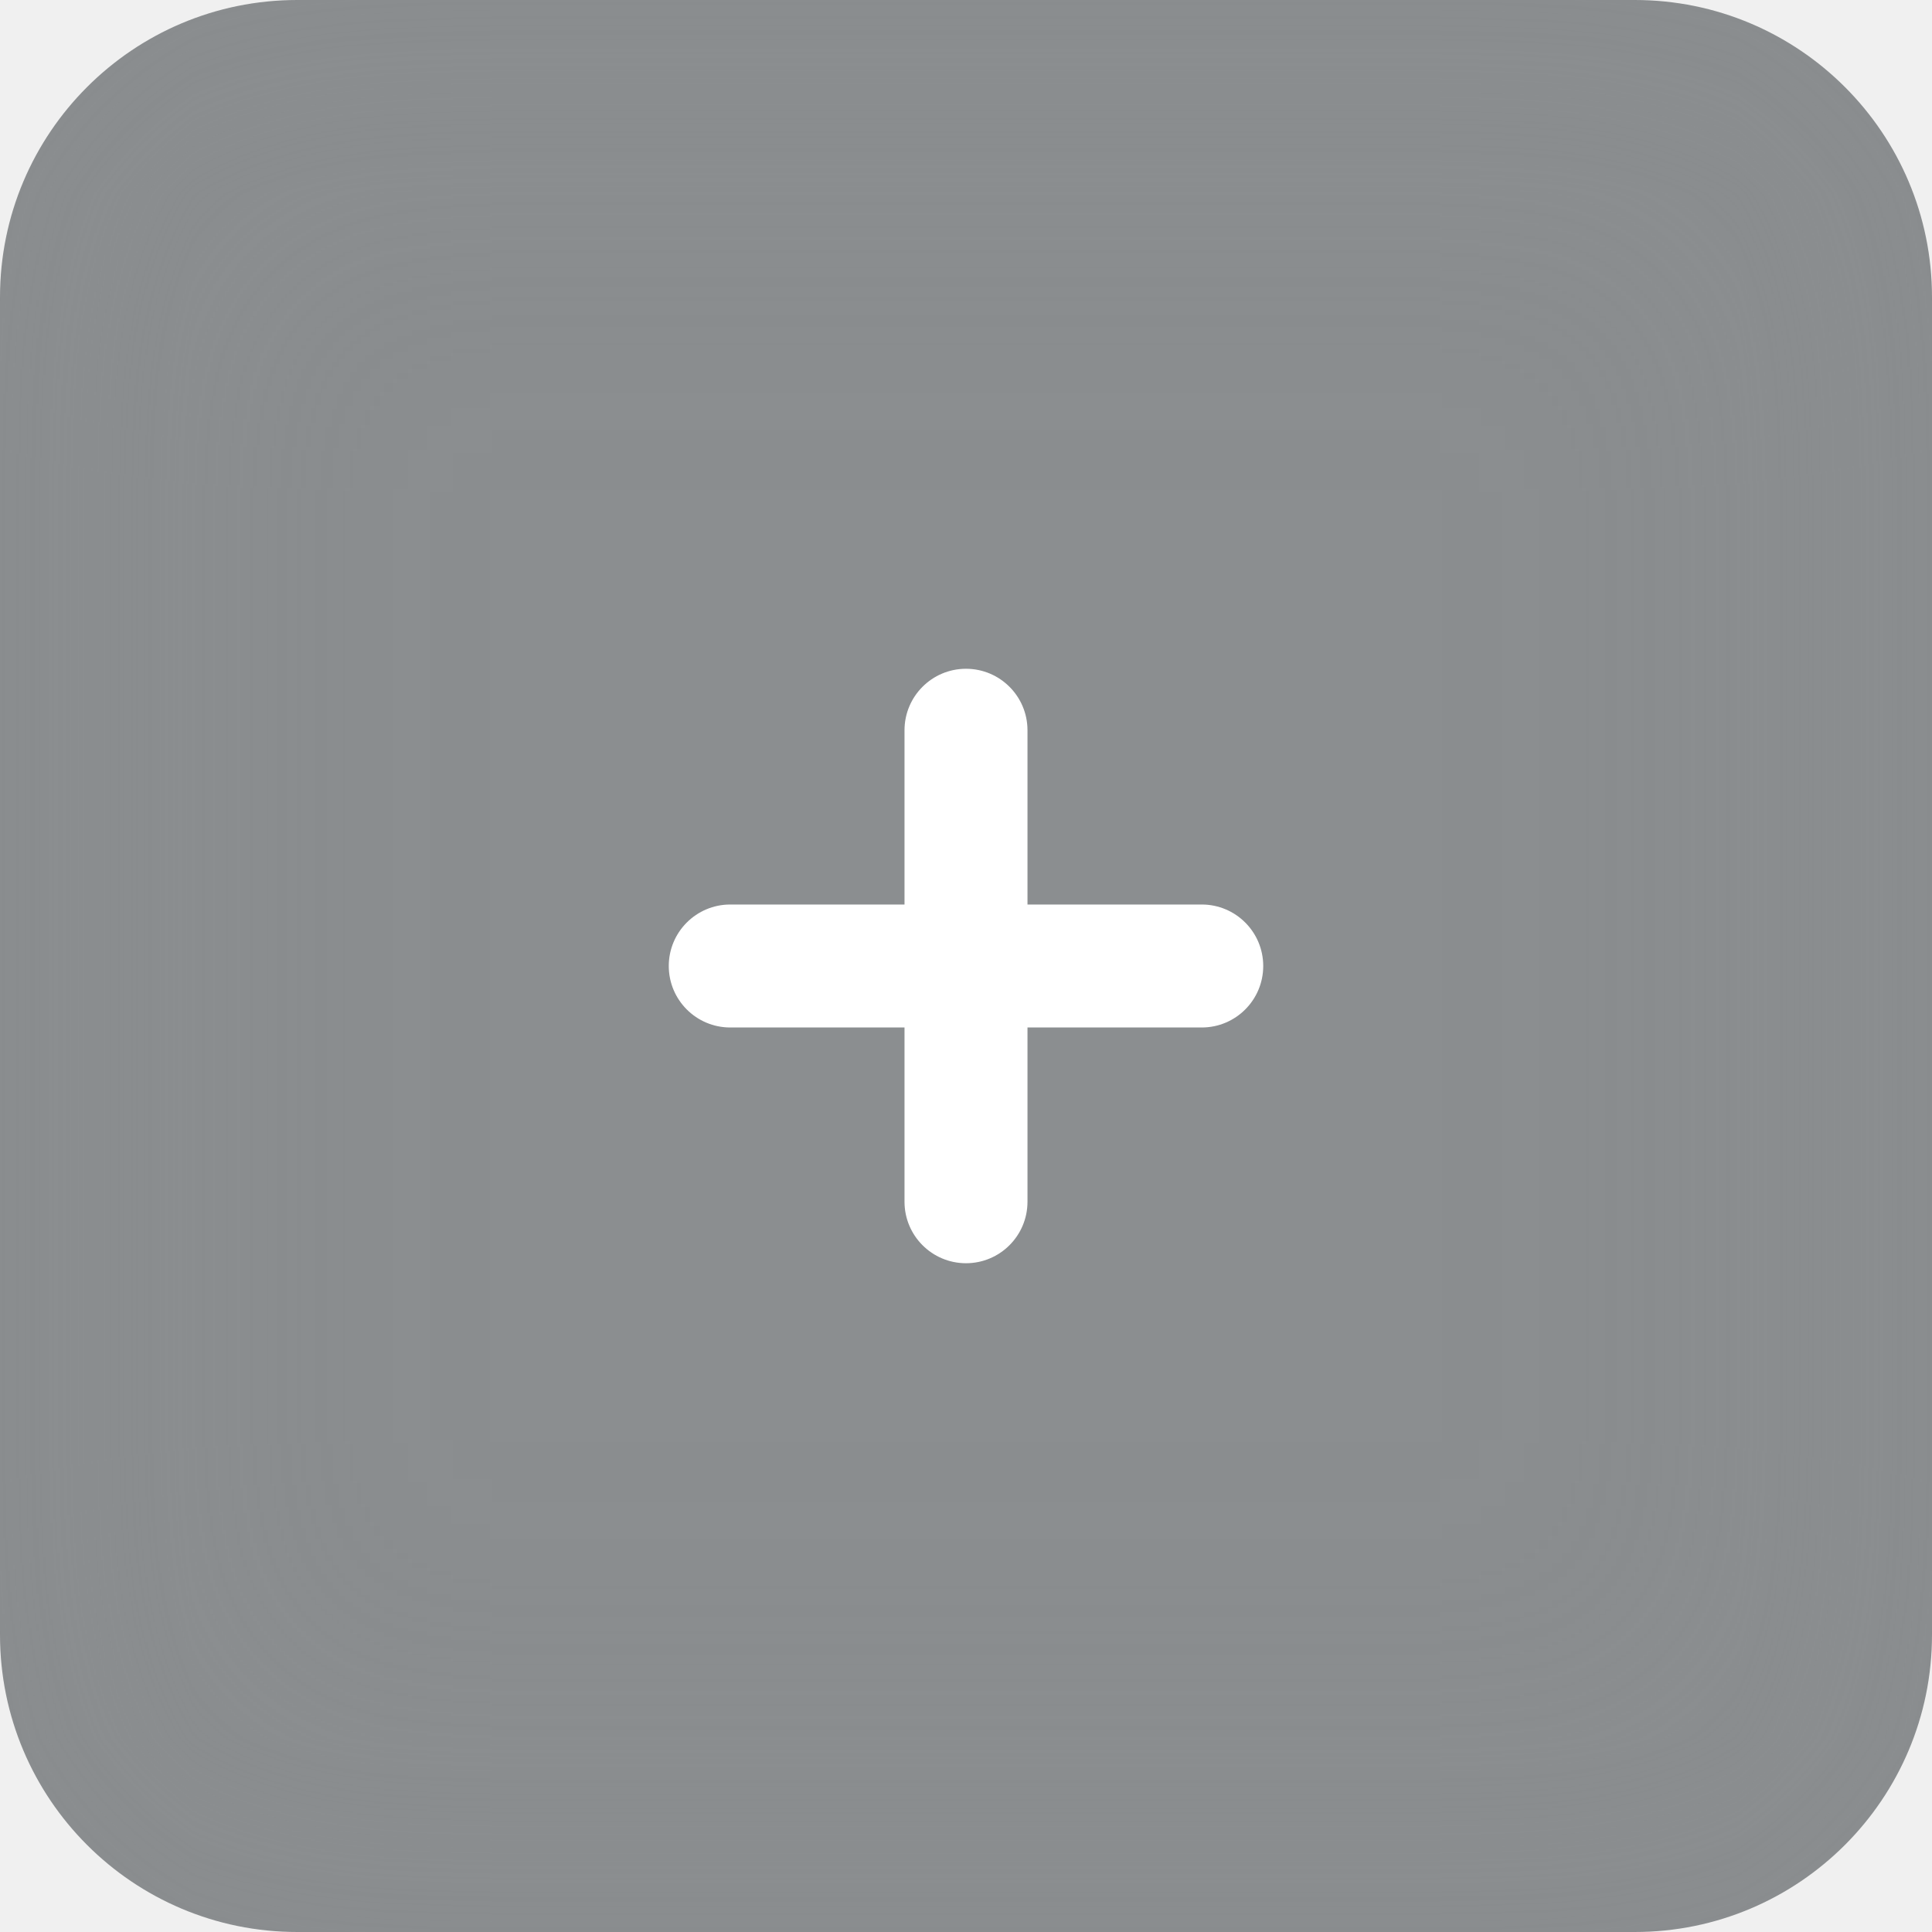
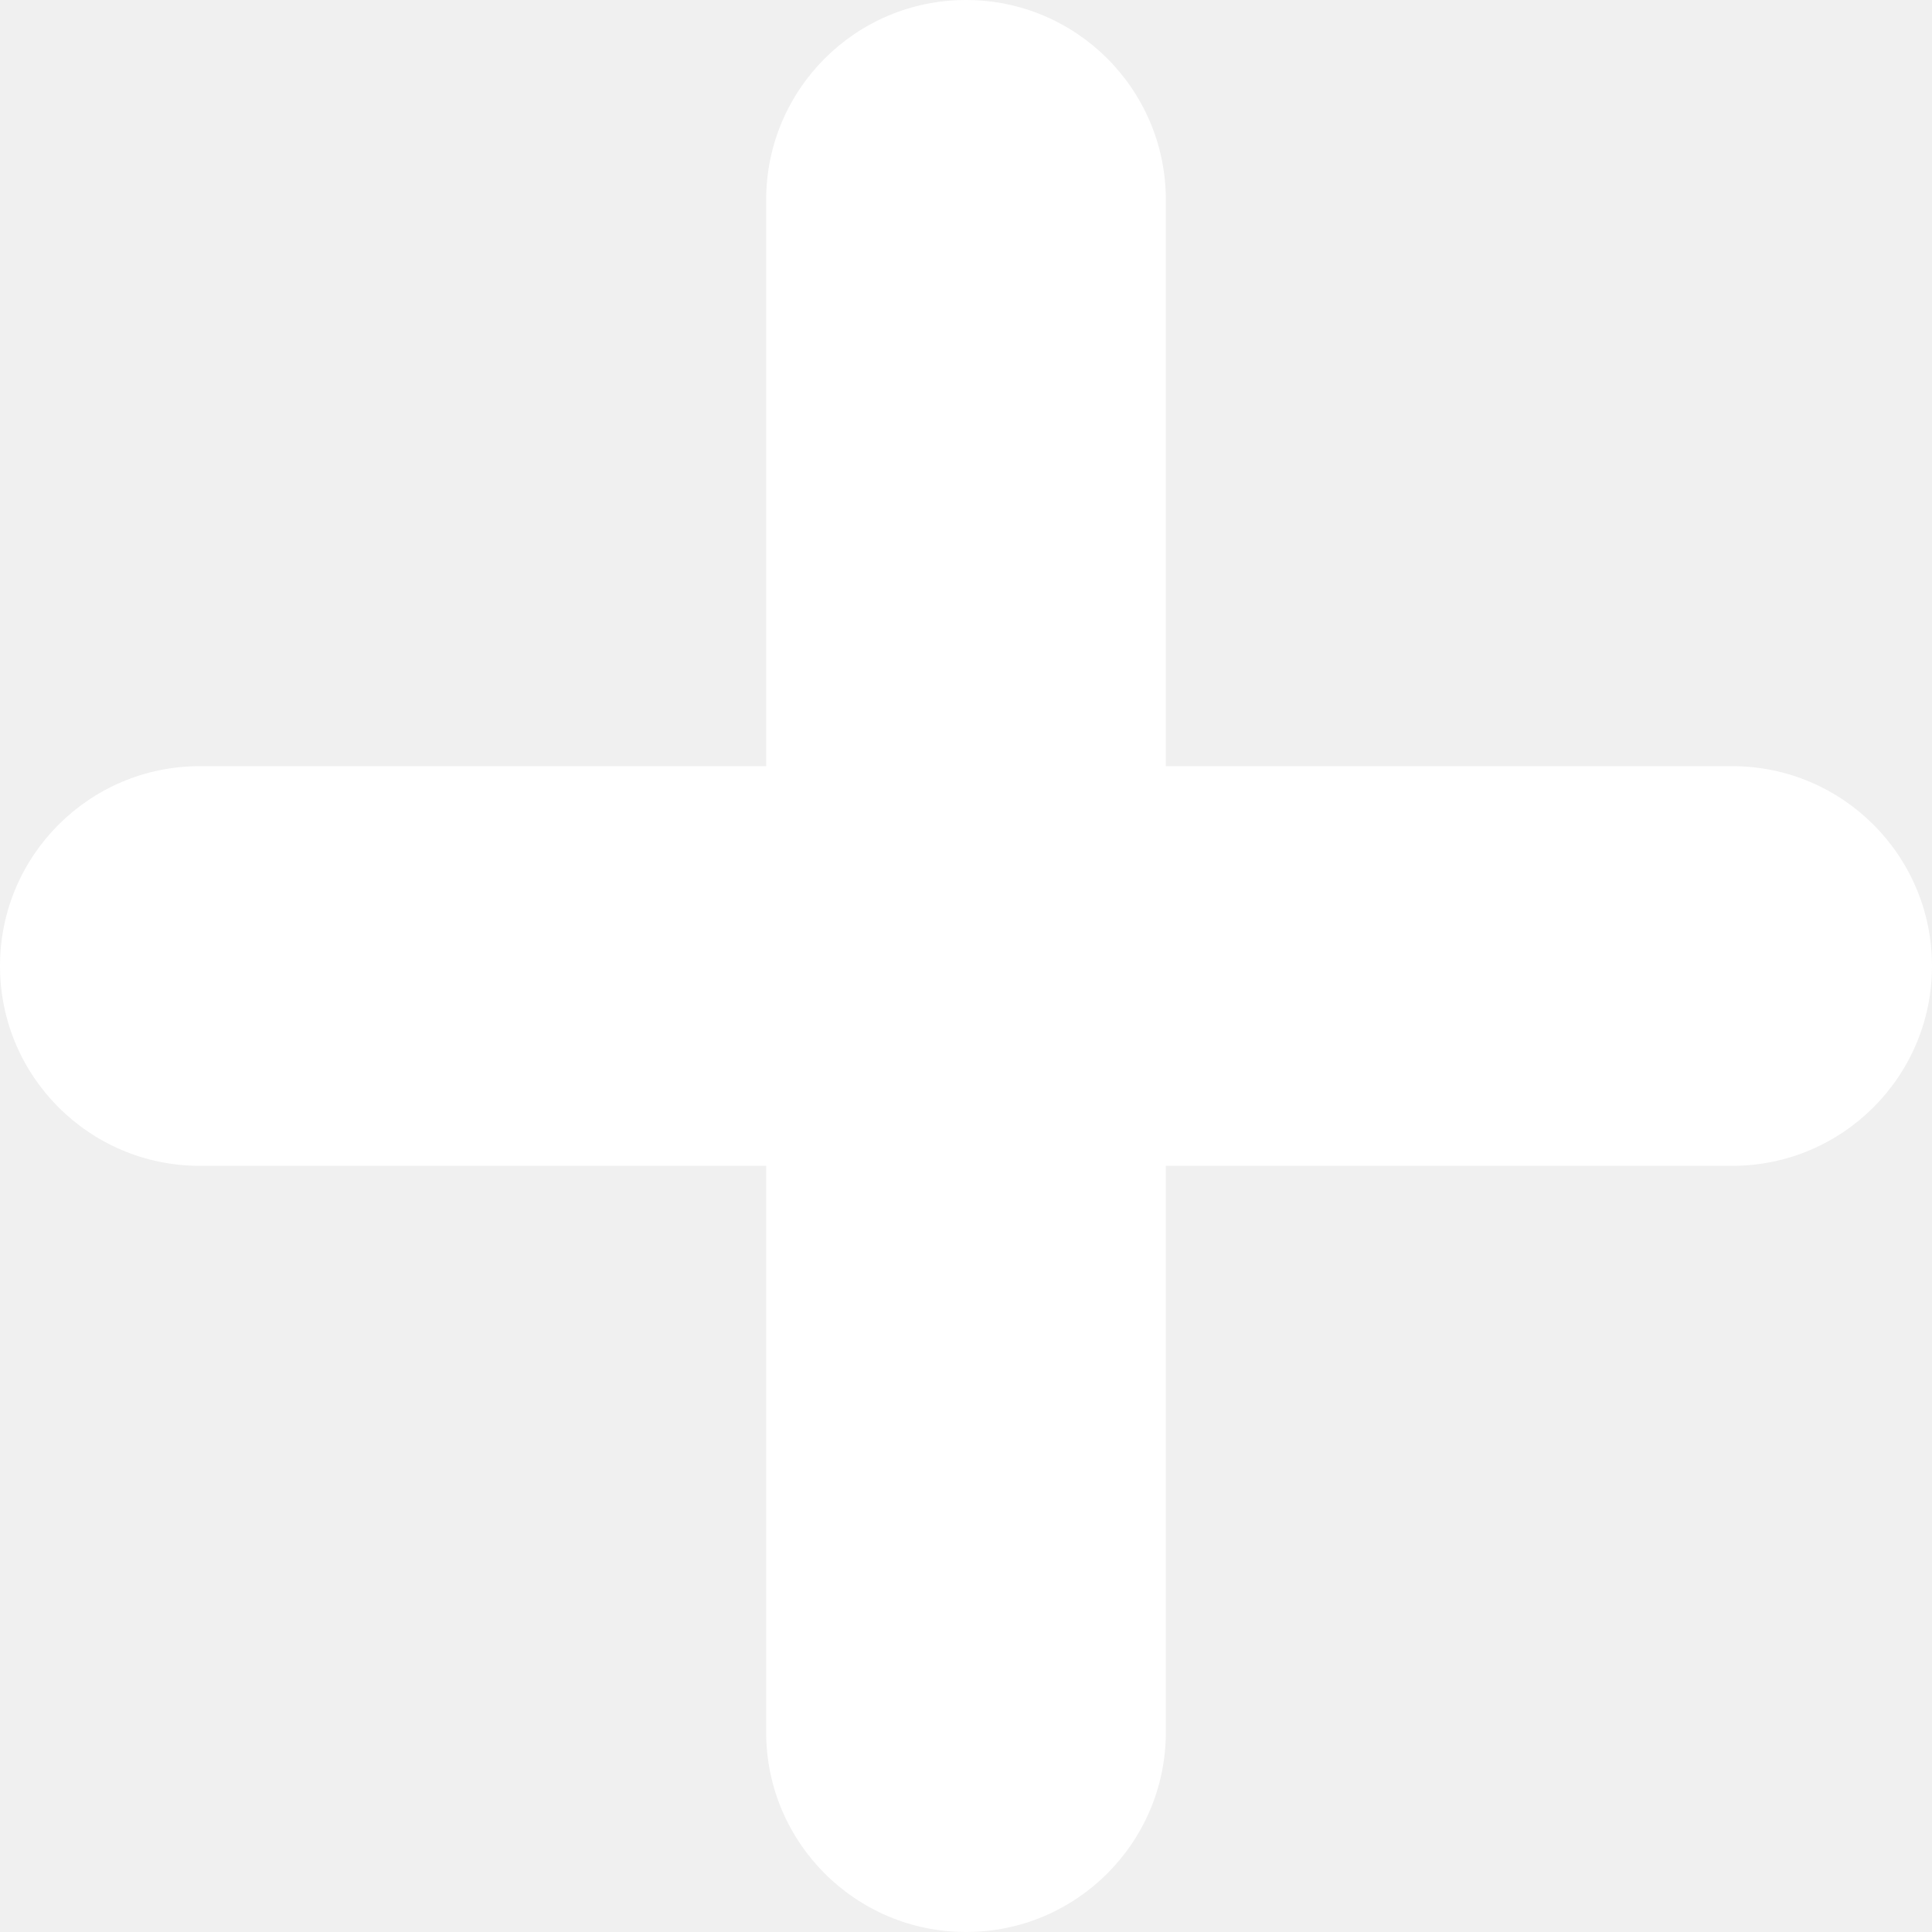
- <svg xmlns="http://www.w3.org/2000/svg" width="52" height="52" viewBox="0 0 52 52" fill="none">
-   <g filter="url(#filter0_b_8176_30746)">
-     <rect width="52" height="52" rx="8" fill="#474B4F" fill-opacity="0.6" />
-     <path d="M26 18C25.086 18 24.345 18.741 24.345 19.655V24.345H19.655C18.741 24.345 18 25.086 18 26C18 26.914 18.741 27.655 19.655 27.655H24.345V32.345C24.345 33.259 25.086 34 26 34C26.914 34 27.655 33.259 27.655 32.345V27.655H32.345C33.259 27.655 34 26.914 34 26C34 25.086 33.259 24.345 32.345 24.345H27.655V19.655C27.655 18.741 26.914 18 26 18Z" fill="white" />
-   </g>
-   <defs>
-     <filter id="filter0_b_8176_30746" x="-30" y="-30" width="112" height="112" filterUnits="userSpaceOnUse" color-interpolation-filters="sRGB">
-       <feFlood flood-opacity="0" result="BackgroundImageFix" />
-       <feGaussianBlur in="BackgroundImage" stdDeviation="15" />
-       <feComposite in2="SourceAlpha" operator="in" result="effect1_backgroundBlur_8176_30746" />
-       <feBlend mode="normal" in="SourceGraphic" in2="effect1_backgroundBlur_8176_30746" result="shape" />
-     </filter>
-   </defs>
+ <svg xmlns="http://www.w3.org/2000/svg" width="16" height="16" fill="none">
+   <path d="M8 0c-.914 0-1.655.741-1.655 1.655v4.69H1.655C.741 6.345 0 7.086 0 8c0 .914.741 1.655 1.655 1.655h4.69v4.69C6.345 15.259 7.086 16 8 16c.914 0 1.655-.741 1.655-1.655V9.655h4.69C15.259 9.655 16 8.914 16 8c0-.914-.741-1.655-1.655-1.655H9.655V1.655C9.655.741 8.914 0 8 0Z" fill="#fff" />
</svg>
